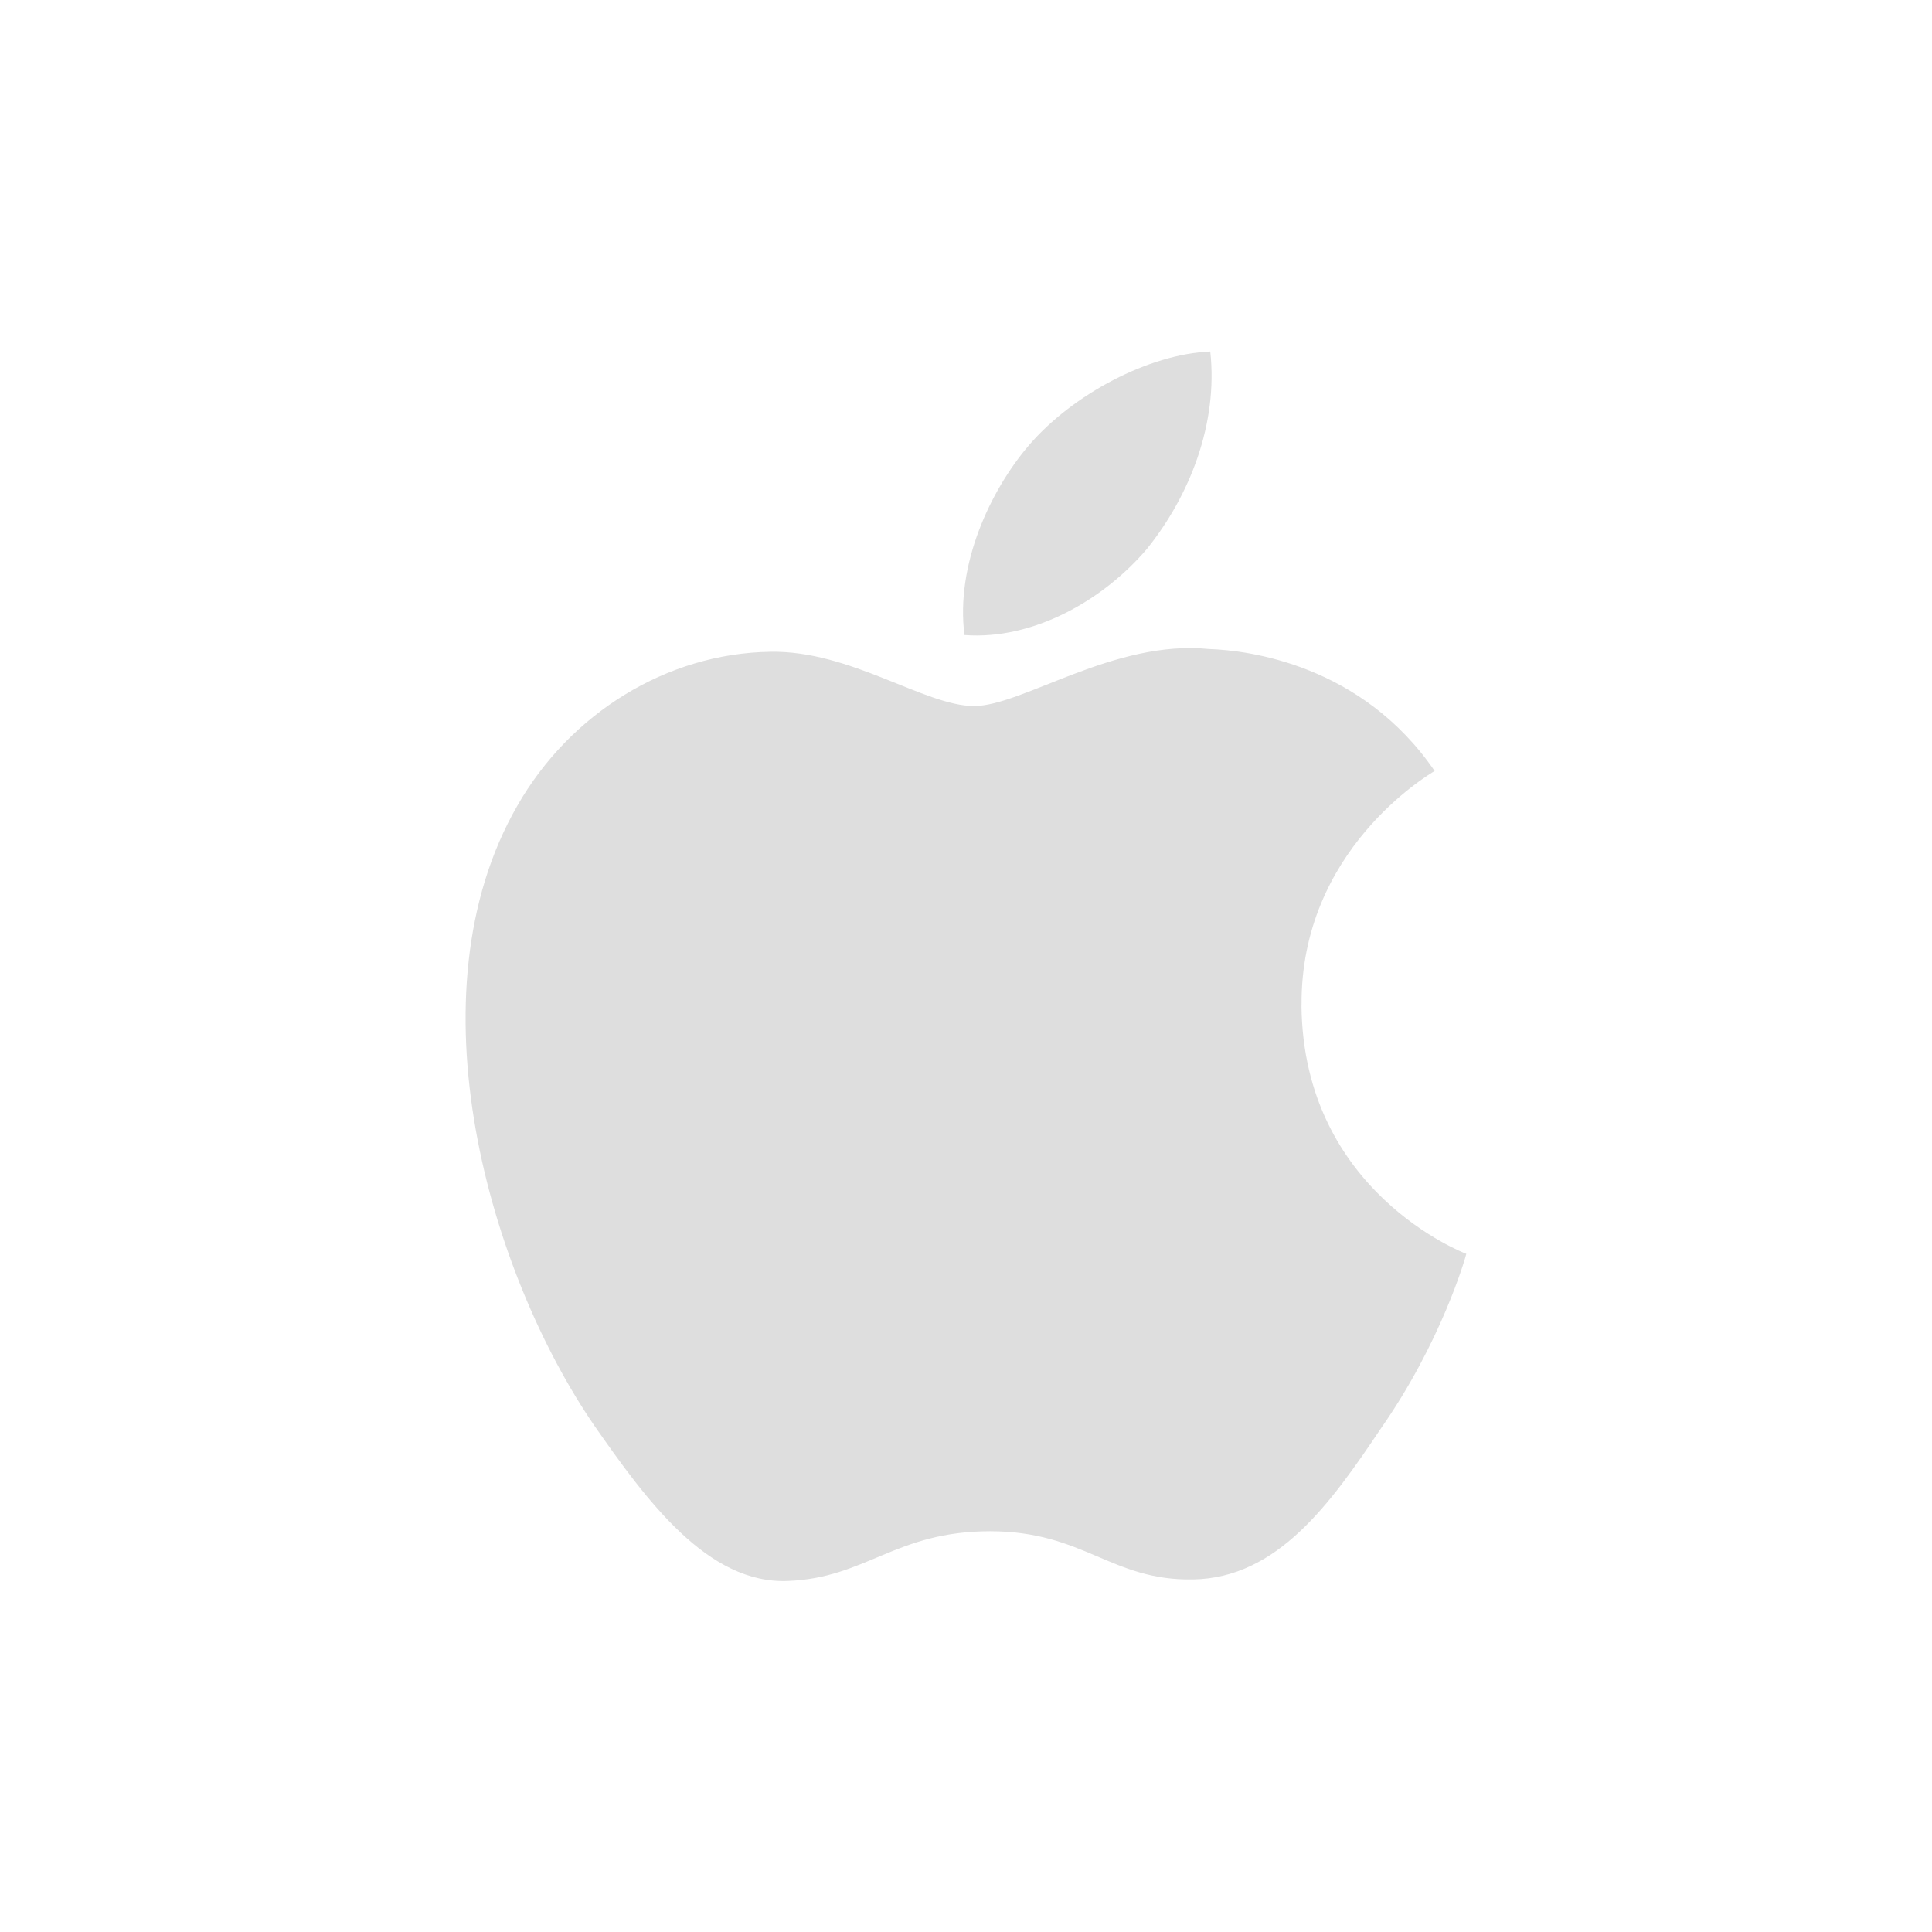
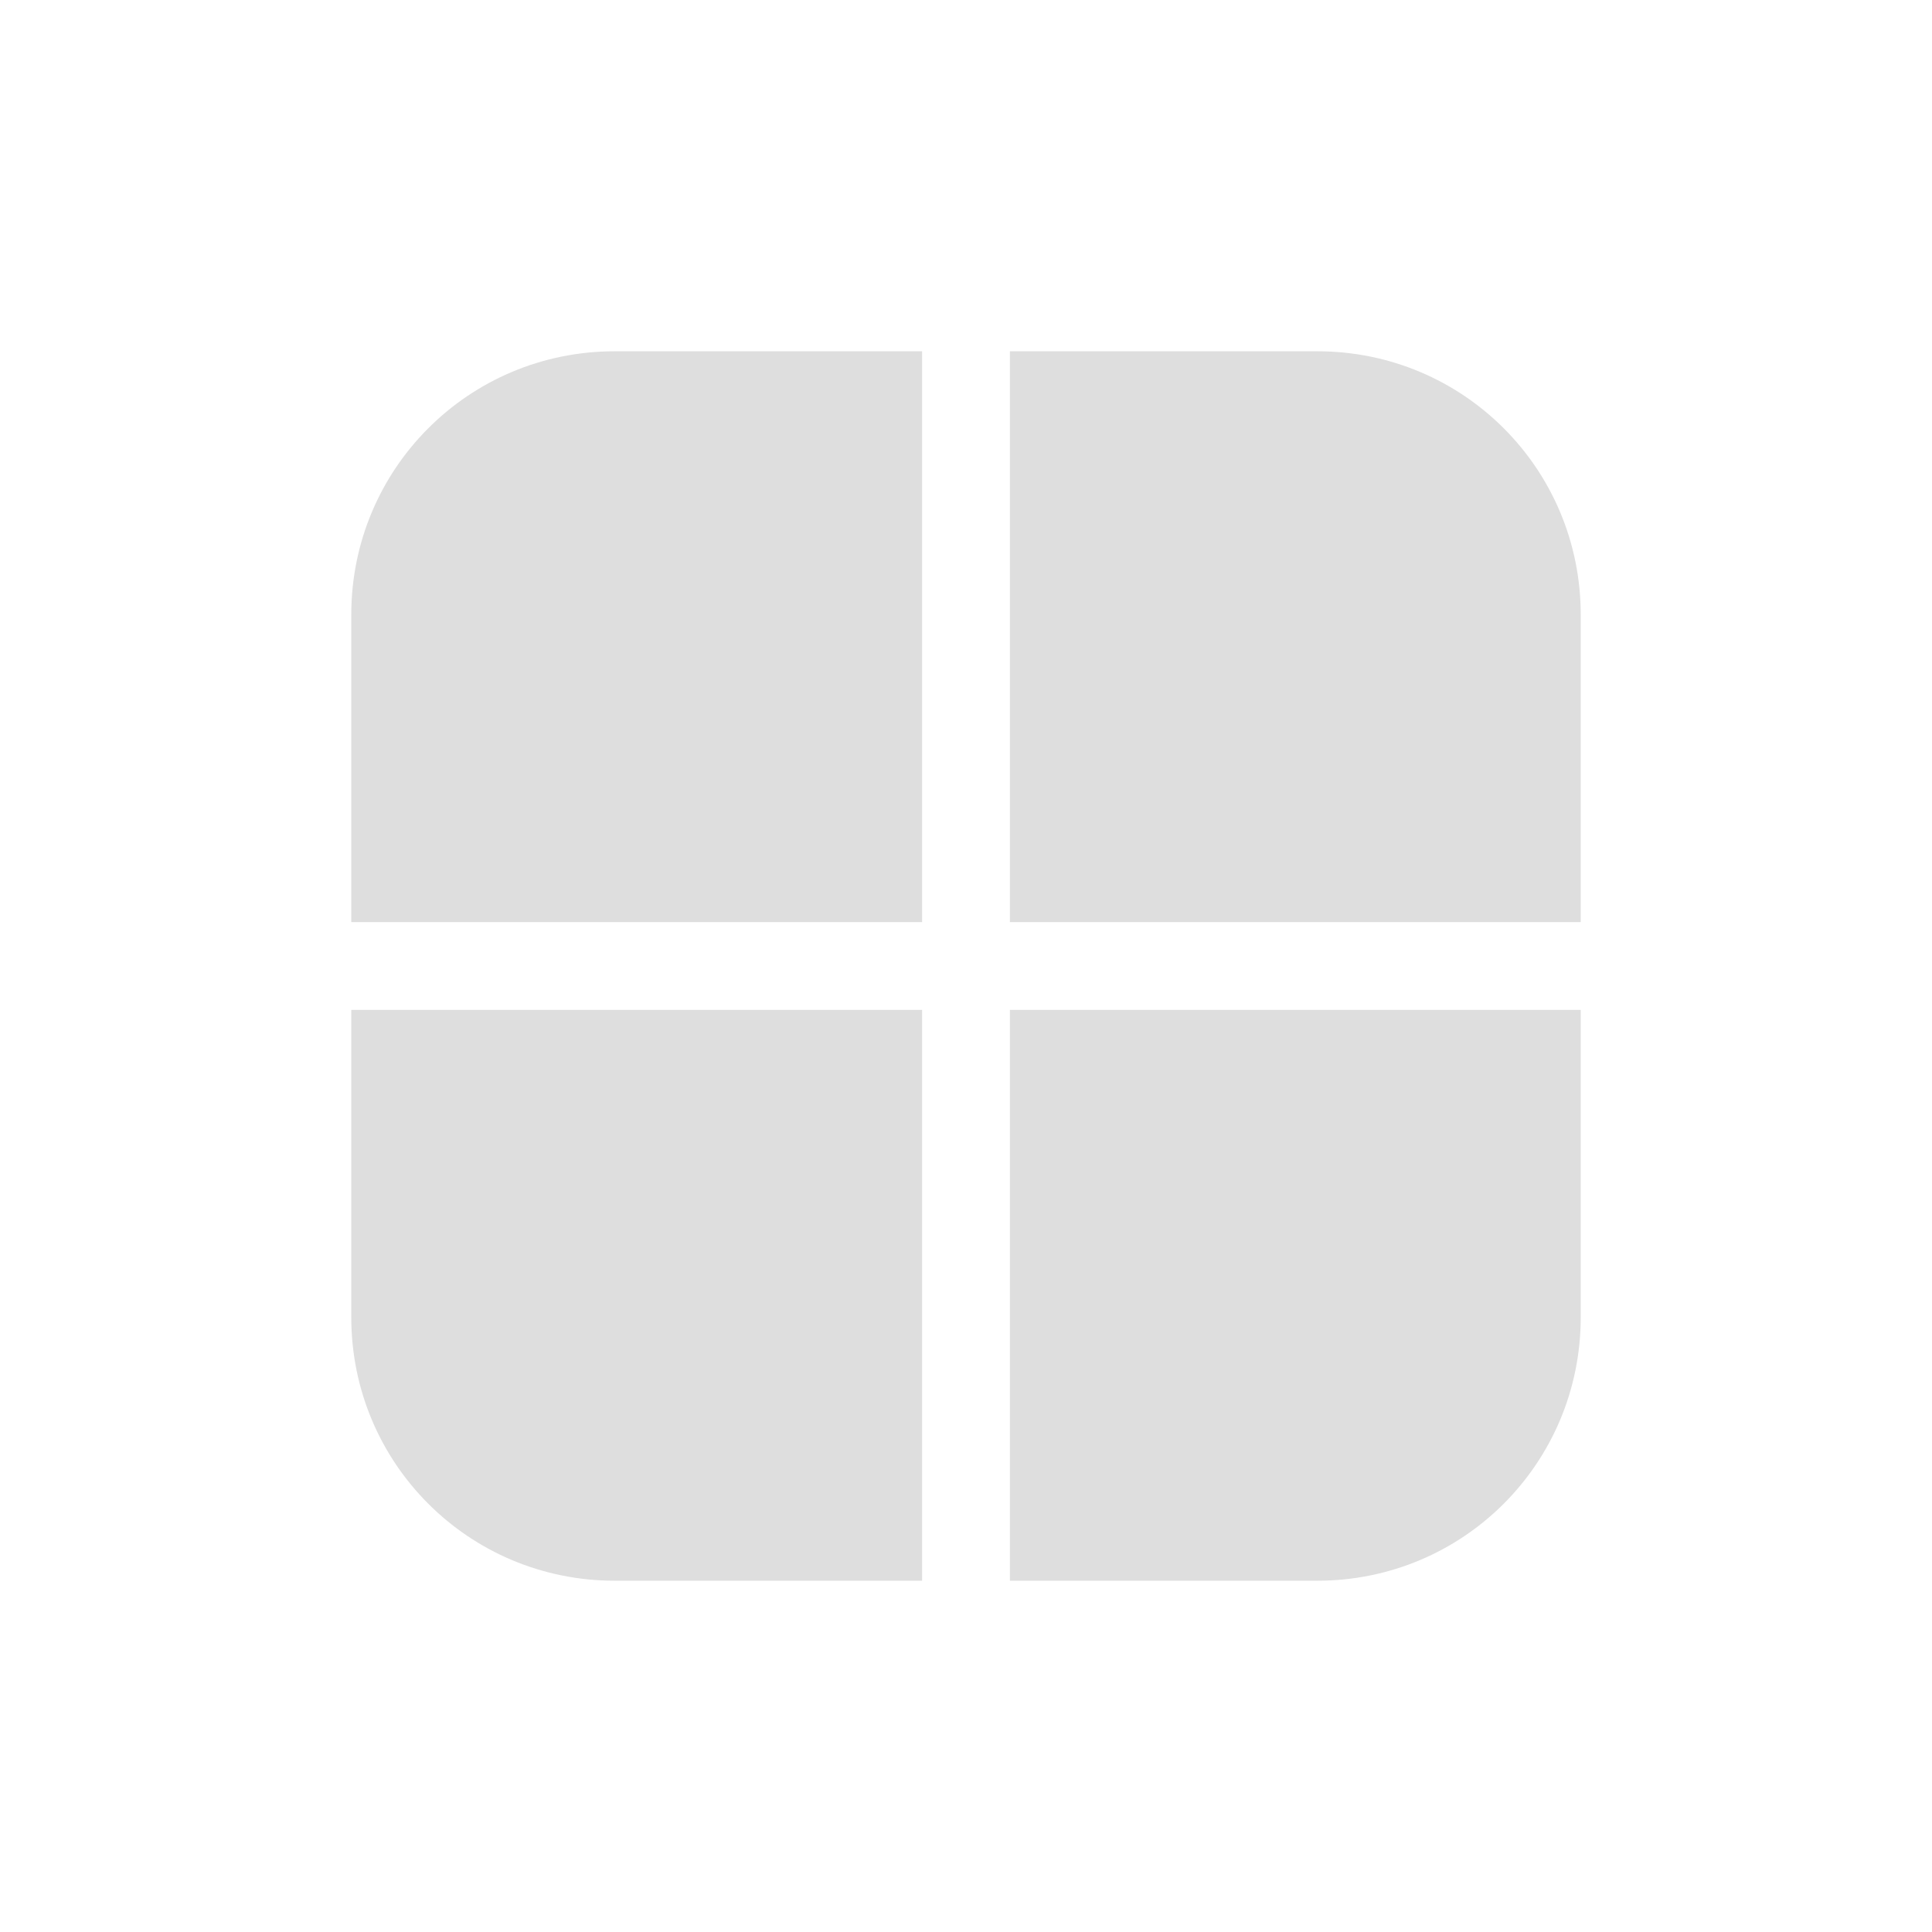
<svg xmlns="http://www.w3.org/2000/svg" width="22" height="22" version="1.1">
  <defs>
-     <style id="current-color-scheme" type="text/css">
-    .ColorScheme-Text { color:#dedede; } .ColorScheme-Highlight { color:#4285f4; }
-   </style>
+     <style id="current-color-scheme" type="text/css">.ColorScheme-Text { color:#dedede; } .ColorScheme-Highlight { color:#4285f4; }</style>
  </defs>
-   <g transform="matrix(.875 0 0 .875 4 -244.5)" class="ColorScheme-Text" fill="currentColor">
-     <path d="m10.356 286.57c0.552-0.687 0.926-1.621 0.823-2.567-0.795 0.033-1.785 0.552-2.359 1.219-0.507 0.592-0.957 1.559-0.84 2.471 0.892 0.067 1.806-0.451 2.377-1.124zm2.011 5.945c-0.019-2.023 1.656-3.006 1.732-3.053-0.947-1.383-2.417-1.57-2.935-1.587-1.235-0.126-2.43 0.742-3.06 0.742-0.641-8e-5 -1.609-0.727-2.652-0.706-1.344 0.02-2.602 0.798-3.291 2.003-1.418 2.463-0.361 6.08 1.001 8.066 0.682 0.978 1.477 2.066 2.52 2.023 1.02-0.039 1.4-0.647 2.632-0.647 1.22 0 1.577 0.647 2.641 0.627 1.095-0.018 1.784-0.979 2.442-1.961 0.785-1.12 1.101-2.218 1.114-2.276-0.024-9e-3 -2.122-0.807-2.145-3.229z" class="ColorScheme-Text" fill="currentColor" />
-   </g>
+   <path d="m7 4c-1.662 0-3 1.338-3 3v3.5h6.5v-6.5zm4.5 0v6.5h6.5v-3.5c0-1.662-1.338-3-3-3zm-7.5 7.5v3.5c0 1.662 1.338 3 3 3h3.5v-6.5zm7.5 0v6.5h3.5c1.662 0 3-1.338 3-3v-3.5z" fill="#dedede" stroke-width="1.489" />
</svg>
